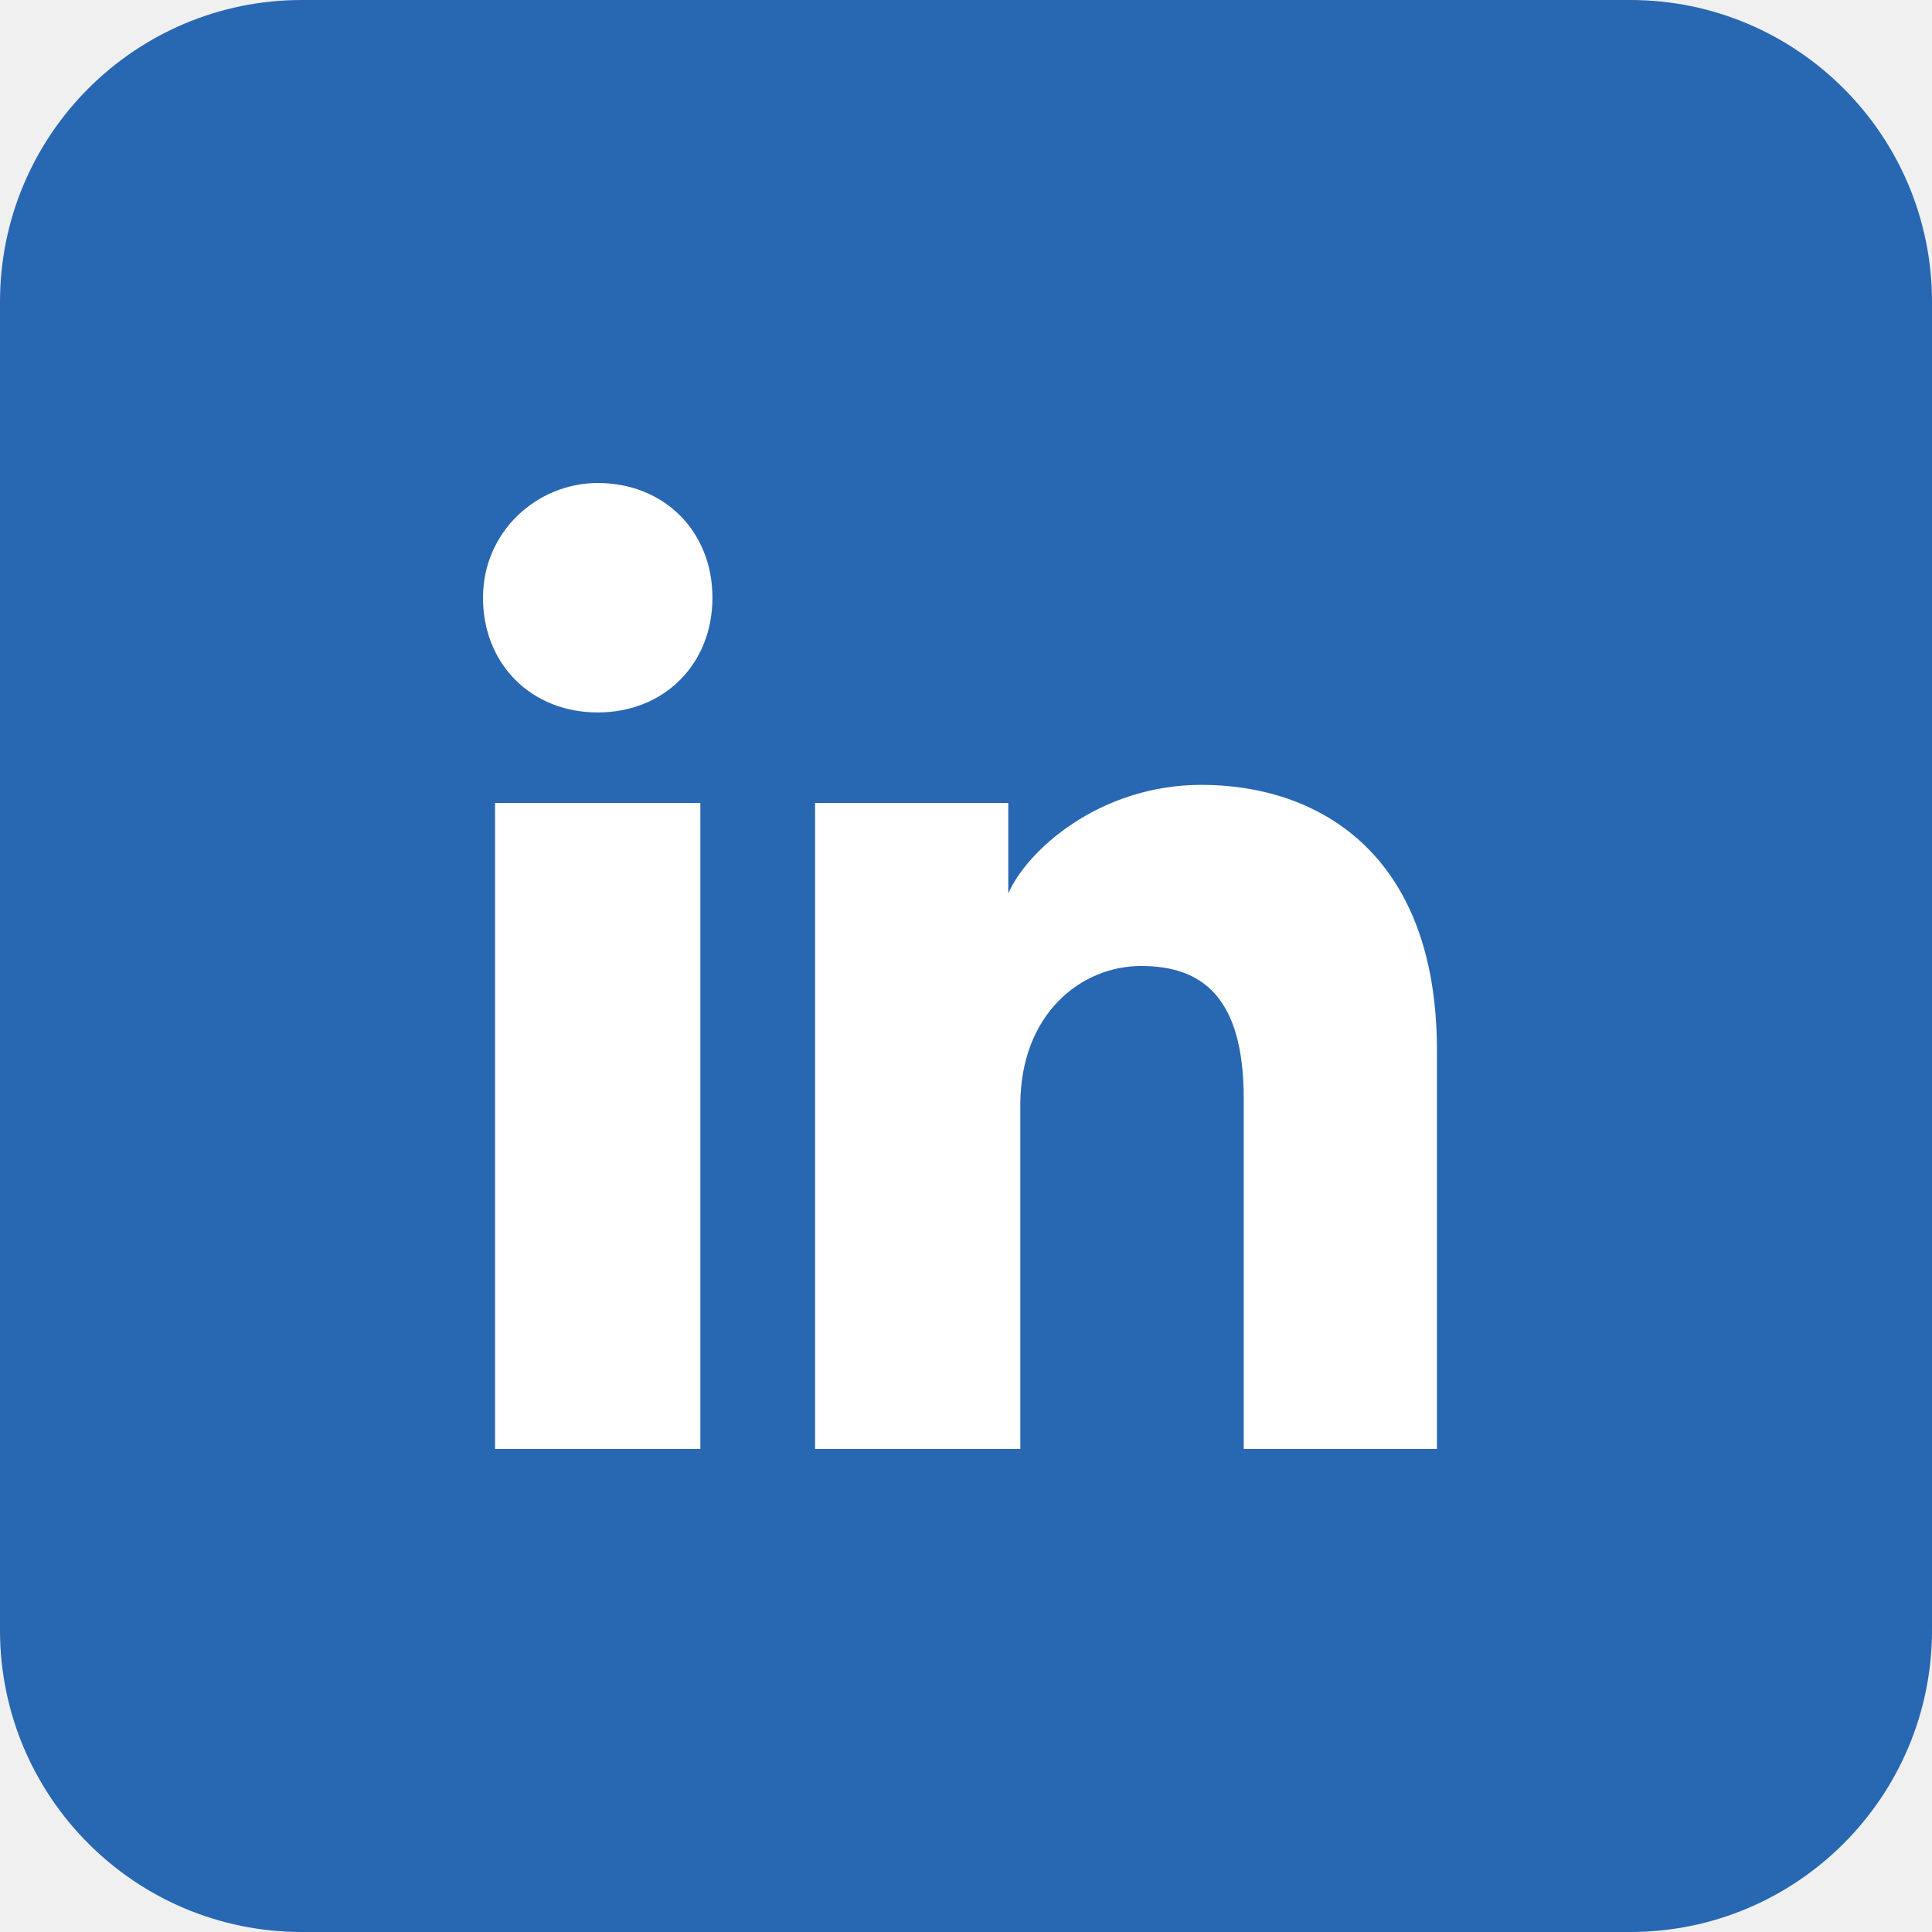
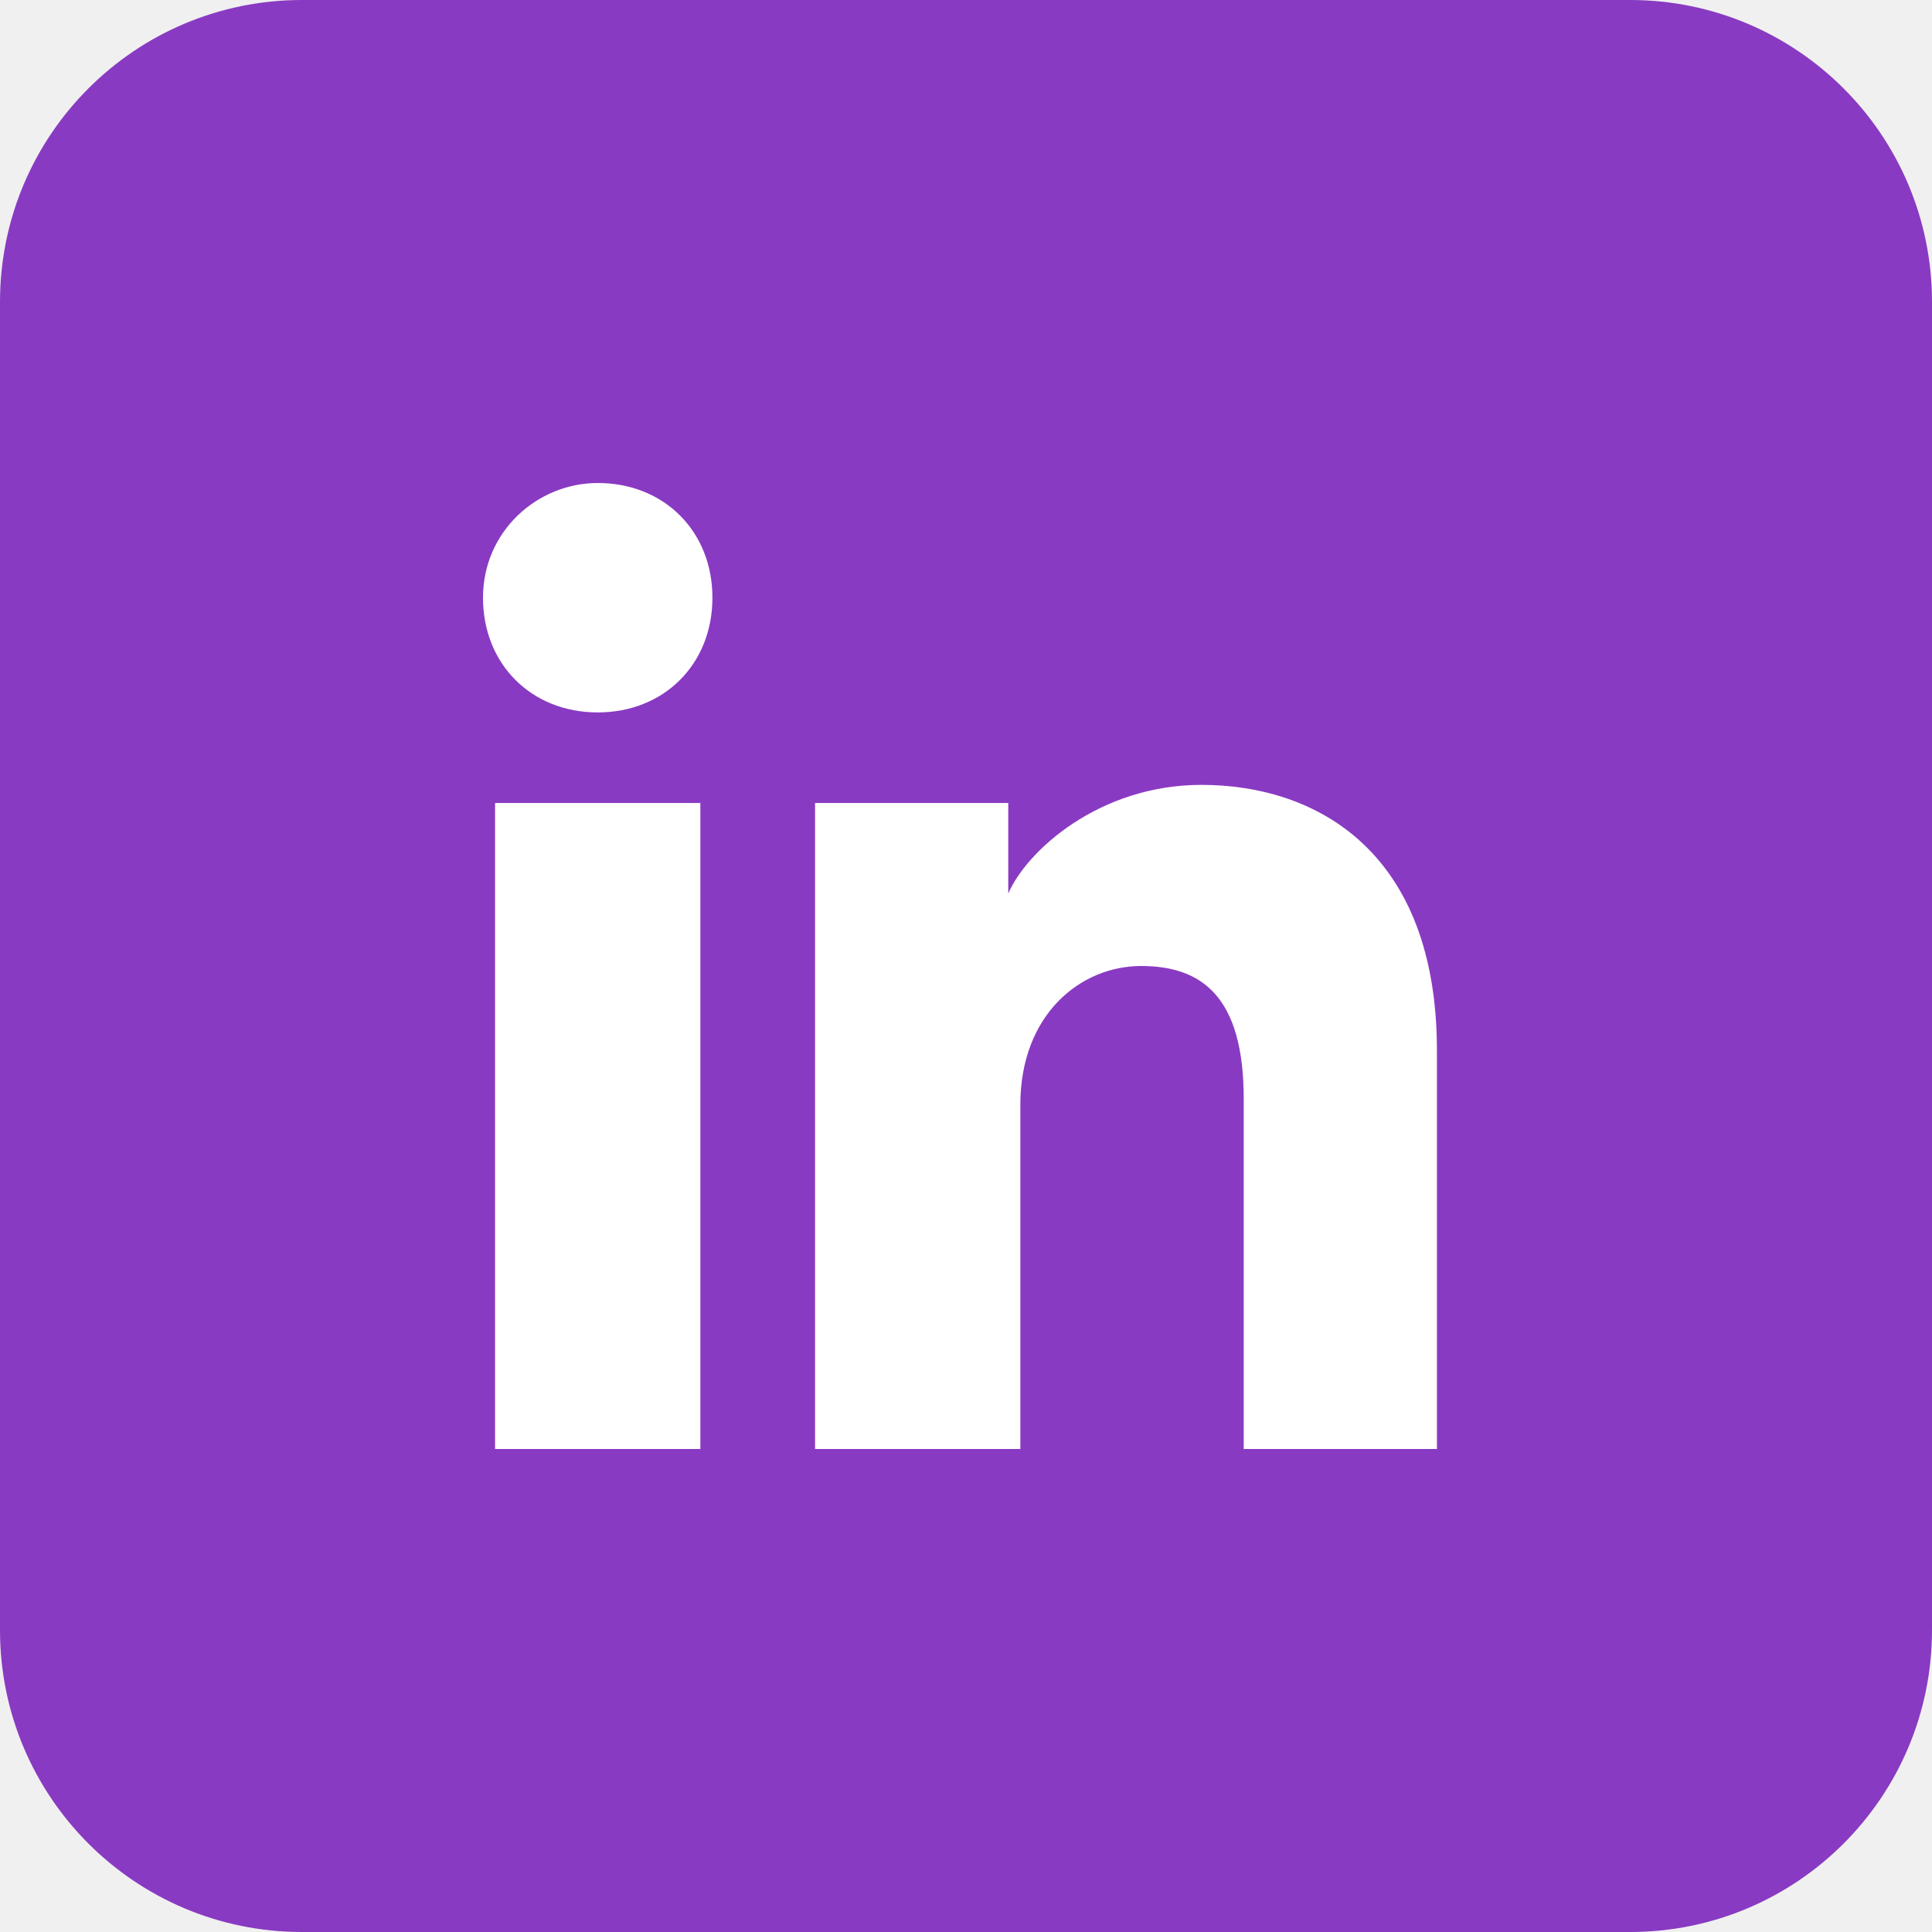
- <svg xmlns="http://www.w3.org/2000/svg" width="50" height="50" viewBox="0 0 50 50" fill="none">
-   <path d="M42.188 0L7.812 0C3.498 0 0 3.498 0 7.812L0 42.188C0 46.502 3.498 50 7.812 50H42.188C46.502 50 50 46.502 50 42.188V7.812C50 3.498 46.502 0 42.188 0Z" fill="#2867B2" />
-   <path d="M18.125 37.5H12.812V20.781H18.125V37.5ZM15.469 18.438C13.75 18.438 12.5 17.188 12.5 15.469C12.5 13.75 13.906 12.5 15.469 12.5C17.188 12.5 18.438 13.75 18.438 15.469C18.438 17.188 17.188 18.438 15.469 18.438ZM37.5 37.5H32.188V28.438C32.188 25.781 31.094 25 29.531 25C27.969 25 26.406 26.25 26.406 28.594V37.5H21.094V20.781H26.094V23.125C26.562 22.031 28.438 20.312 31.094 20.312C34.062 20.312 37.188 22.031 37.188 27.188V37.5H37.5Z" fill="white" />
+ <svg xmlns="http://www.w3.org/2000/svg" width="24" height="24" viewBox="0 0 24 24" fill="none">
+   <path d="M20.25 0L3.75 0C1.679 0 0 1.679 0 3.75L0 20.25C0 22.321 1.679 24 3.75 24H20.25C22.321 24 24 22.321 24 20.25V3.75C24 1.679 22.321 0 20.25 0Z" fill="#893AC2" />
+   <path d="M8.7 18H6.15V9.975H8.7V18ZM7.425 8.85C6.6 8.85 6 8.25 6 7.425C6 6.6 6.675 6 7.425 6C8.25 6 8.85 6.6 8.85 7.425C8.85 8.25 8.25 8.85 7.425 8.85ZM18 18H15.45V13.65C15.45 12.375 14.925 12 14.175 12C13.425 12 12.675 12.6 12.675 13.725V18H10.125V9.975H12.525V11.1C12.75 10.575 13.65 9.75 14.925 9.75C16.35 9.75 17.85 10.575 17.85 13.05V18H18Z" fill="white" />
</svg>
